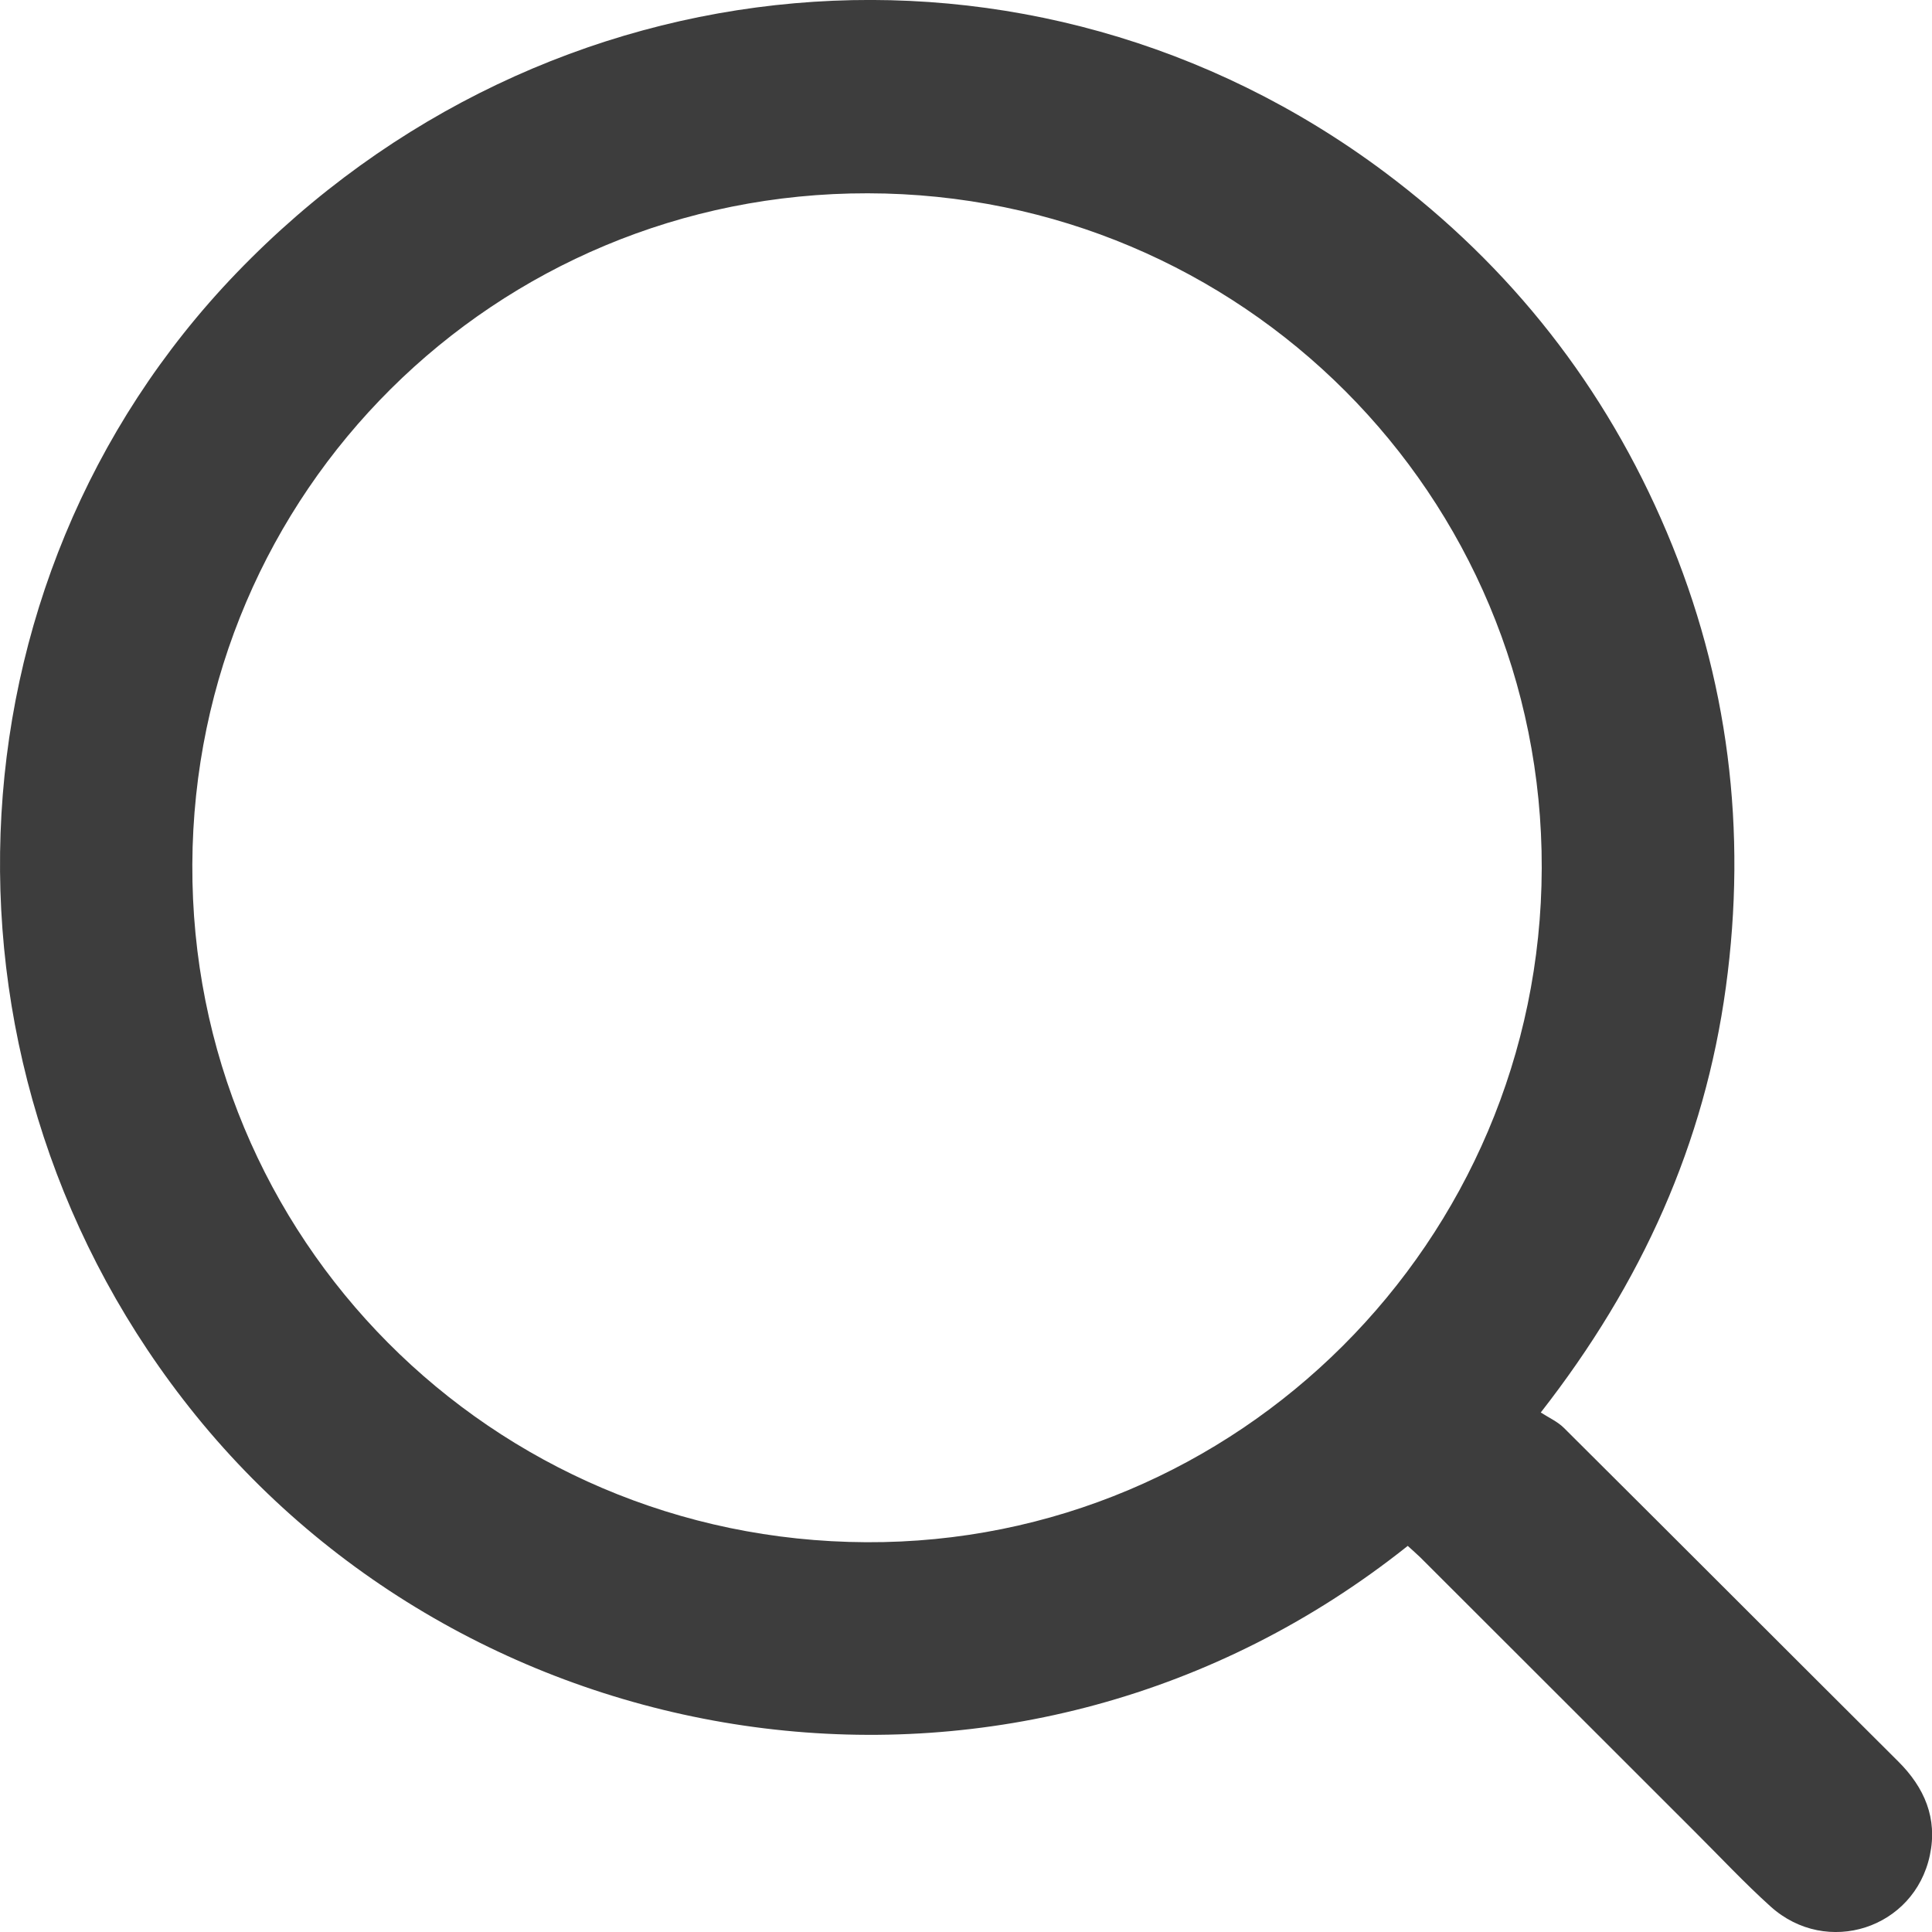
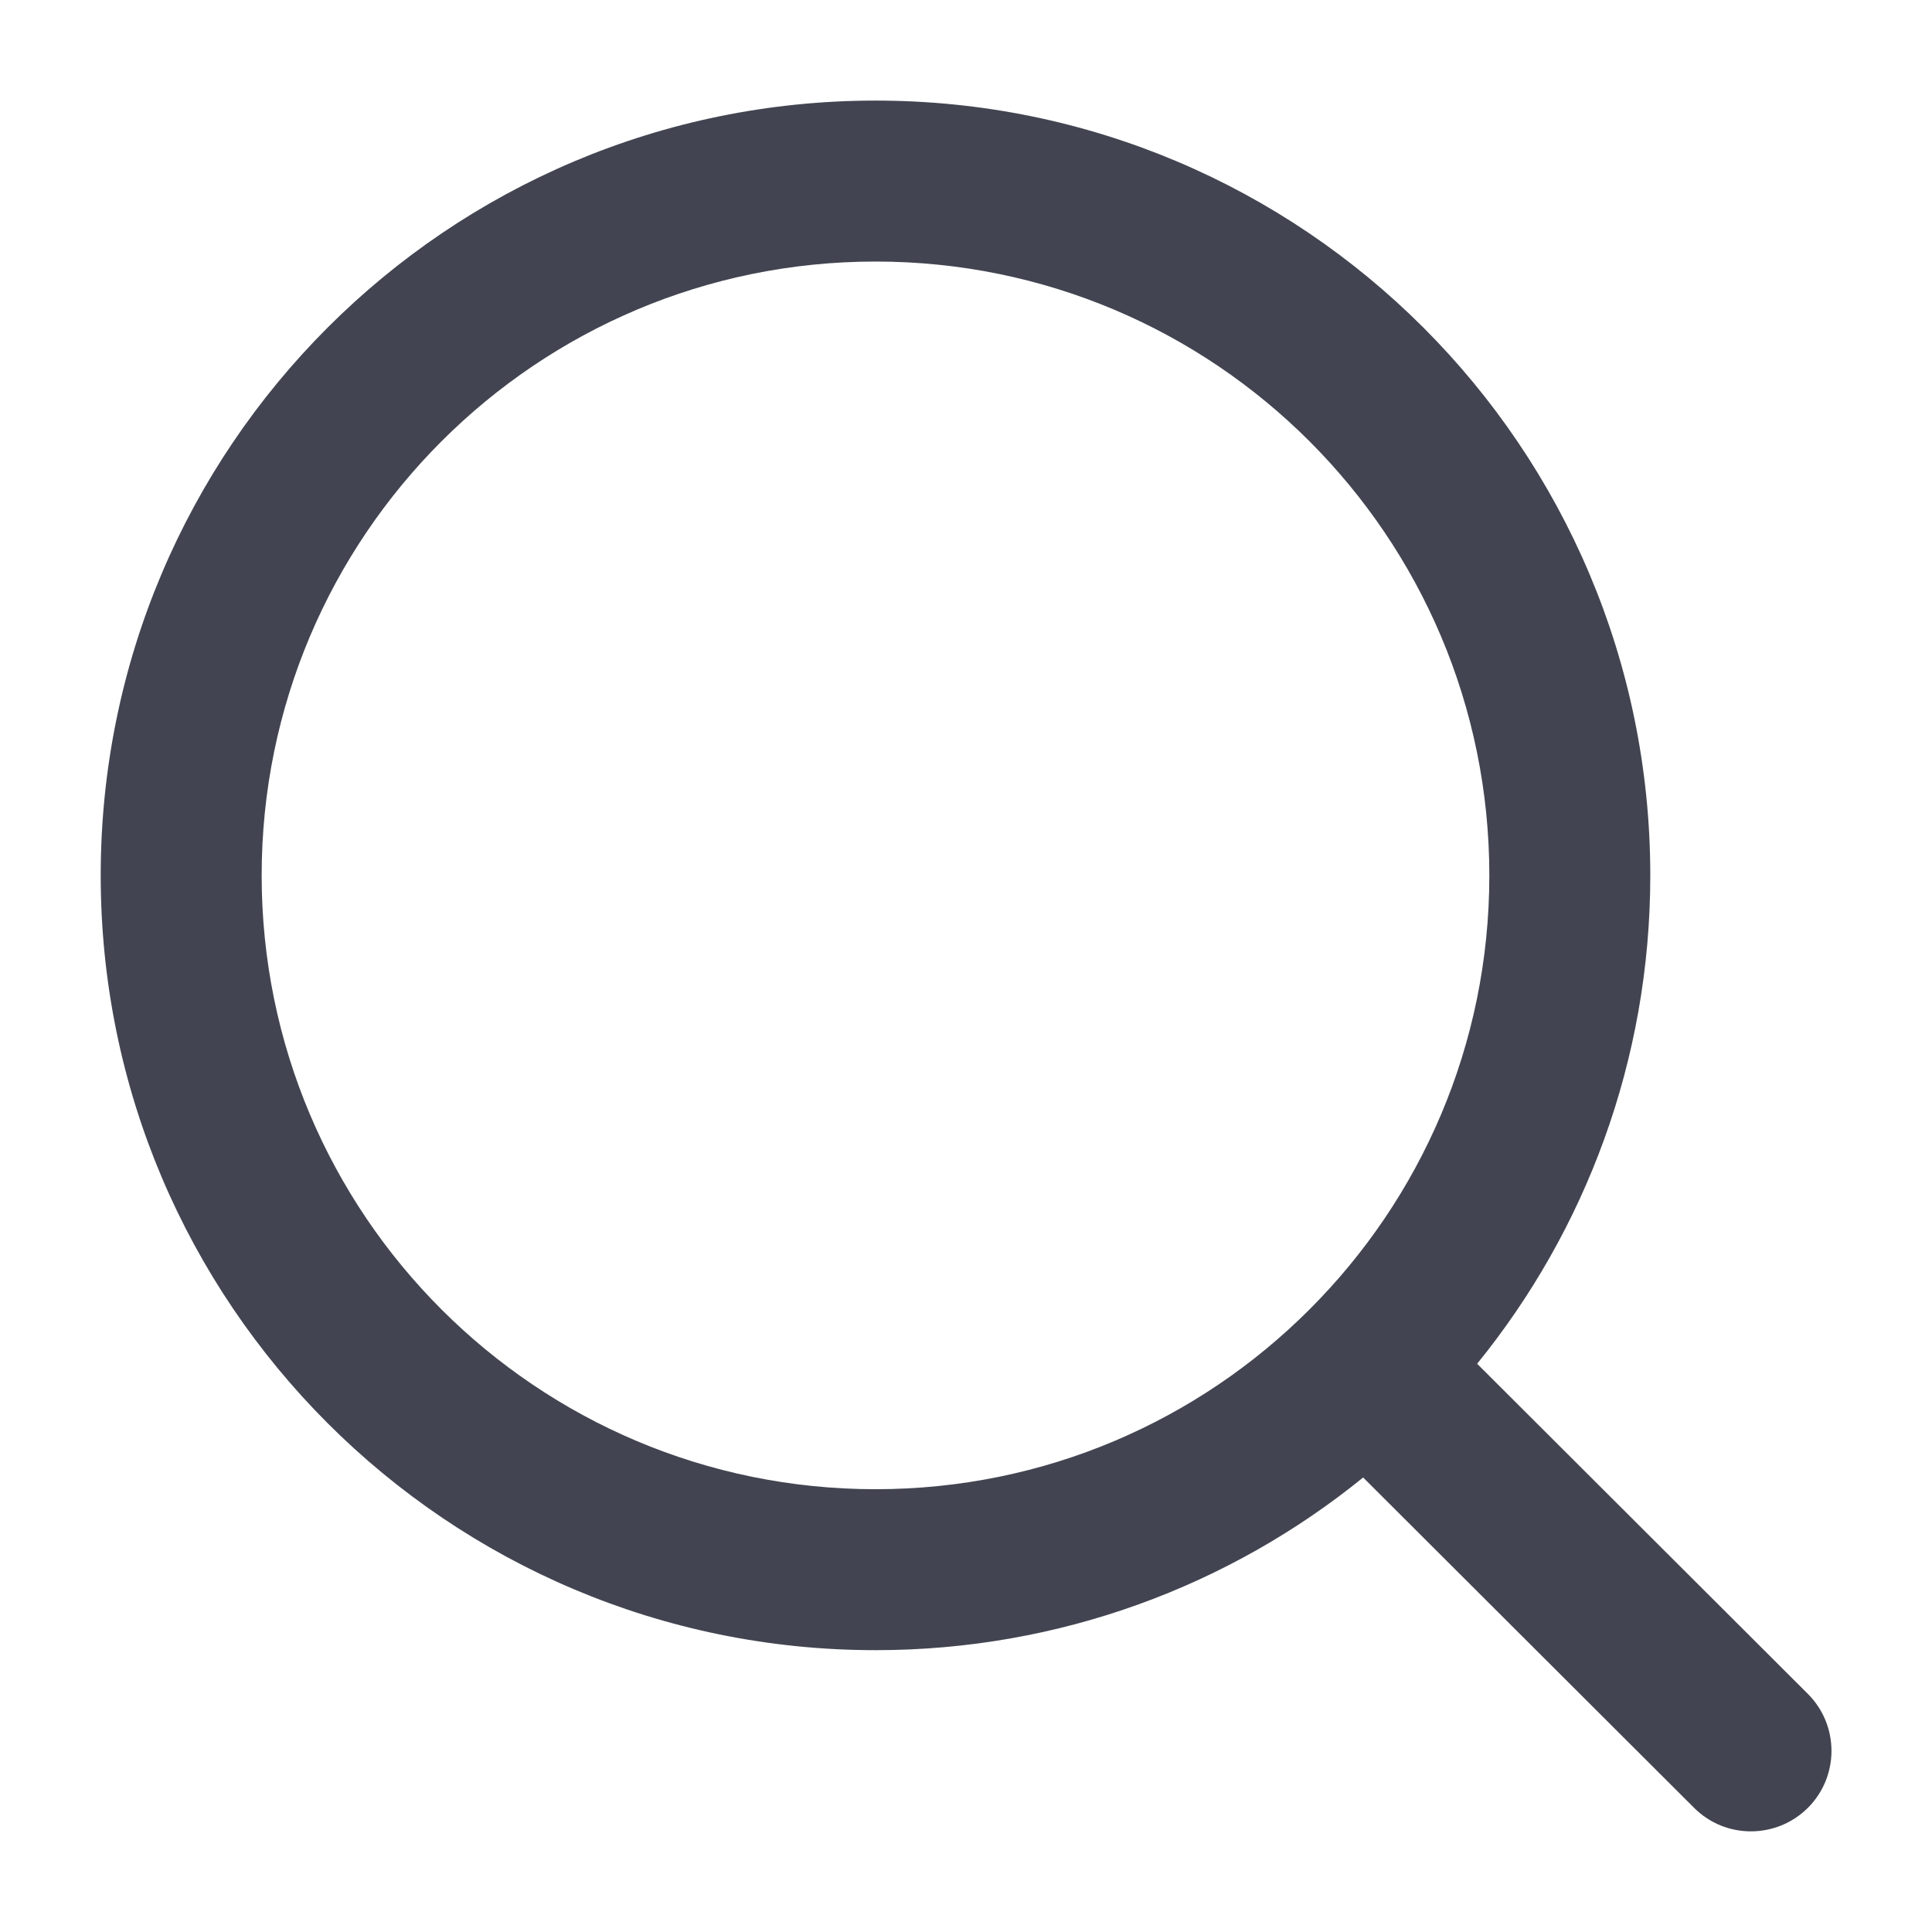
- <svg xmlns="http://www.w3.org/2000/svg" width="20" height="20" viewBox="0 0 20 20" fill="none">
-   <path d="M14.573 16.003C10.575 19.186 4.988 18.306 2.028 14.654C-0.828 11.129 -0.649 6.043 2.449 2.825C5.651 -0.501 10.685 -0.945 14.335 1.783C15.642 2.761 16.618 4.004 17.254 5.508C17.894 7.022 18.088 8.597 17.866 10.22C17.645 11.837 17 13.277 15.95 14.622C16.035 14.677 16.125 14.717 16.19 14.782C17.345 15.931 18.495 17.084 19.649 18.233C19.923 18.505 20.059 18.823 19.978 19.205C19.817 19.965 18.911 20.259 18.33 19.737C18.058 19.492 17.807 19.223 17.548 18.965C16.6 18.018 15.653 17.07 14.704 16.123C14.665 16.085 14.624 16.05 14.573 16.003ZM15.96 8.987C15.97 5.127 12.853 2.006 8.983 2.001C5.123 1.995 2.008 5.091 1.991 8.948C1.974 12.817 5.085 15.947 8.968 15.965C12.812 15.983 15.95 12.85 15.96 8.987Z" fill="#3D3D3D" />
+ <svg xmlns="http://www.w3.org/2000/svg" width="16" height="16" viewBox="0 0 16 16" fill="none">
+   <path fill-rule="evenodd" clip-rule="evenodd" d="M7.251 2.166C4.443 2.166 2.167 4.442 2.167 7.25C2.167 10.057 4.443 12.333 7.251 12.333C8.653 12.333 9.922 11.766 10.842 10.847C11.765 9.926 12.334 8.655 12.334 7.25C12.334 4.442 10.058 2.166 7.251 2.166ZM0.834 7.25C0.834 3.706 3.707 0.833 7.251 0.833C10.794 0.833 13.667 3.706 13.667 7.25C13.667 8.782 13.129 10.191 12.233 11.294L14.972 14.028C15.232 14.288 15.233 14.71 14.973 14.971C14.712 15.231 14.29 15.232 14.03 14.972L11.289 12.236C10.187 13.13 8.781 13.666 7.251 13.666C3.707 13.666 0.834 10.793 0.834 7.25Z" fill="#424551" />
</svg>
